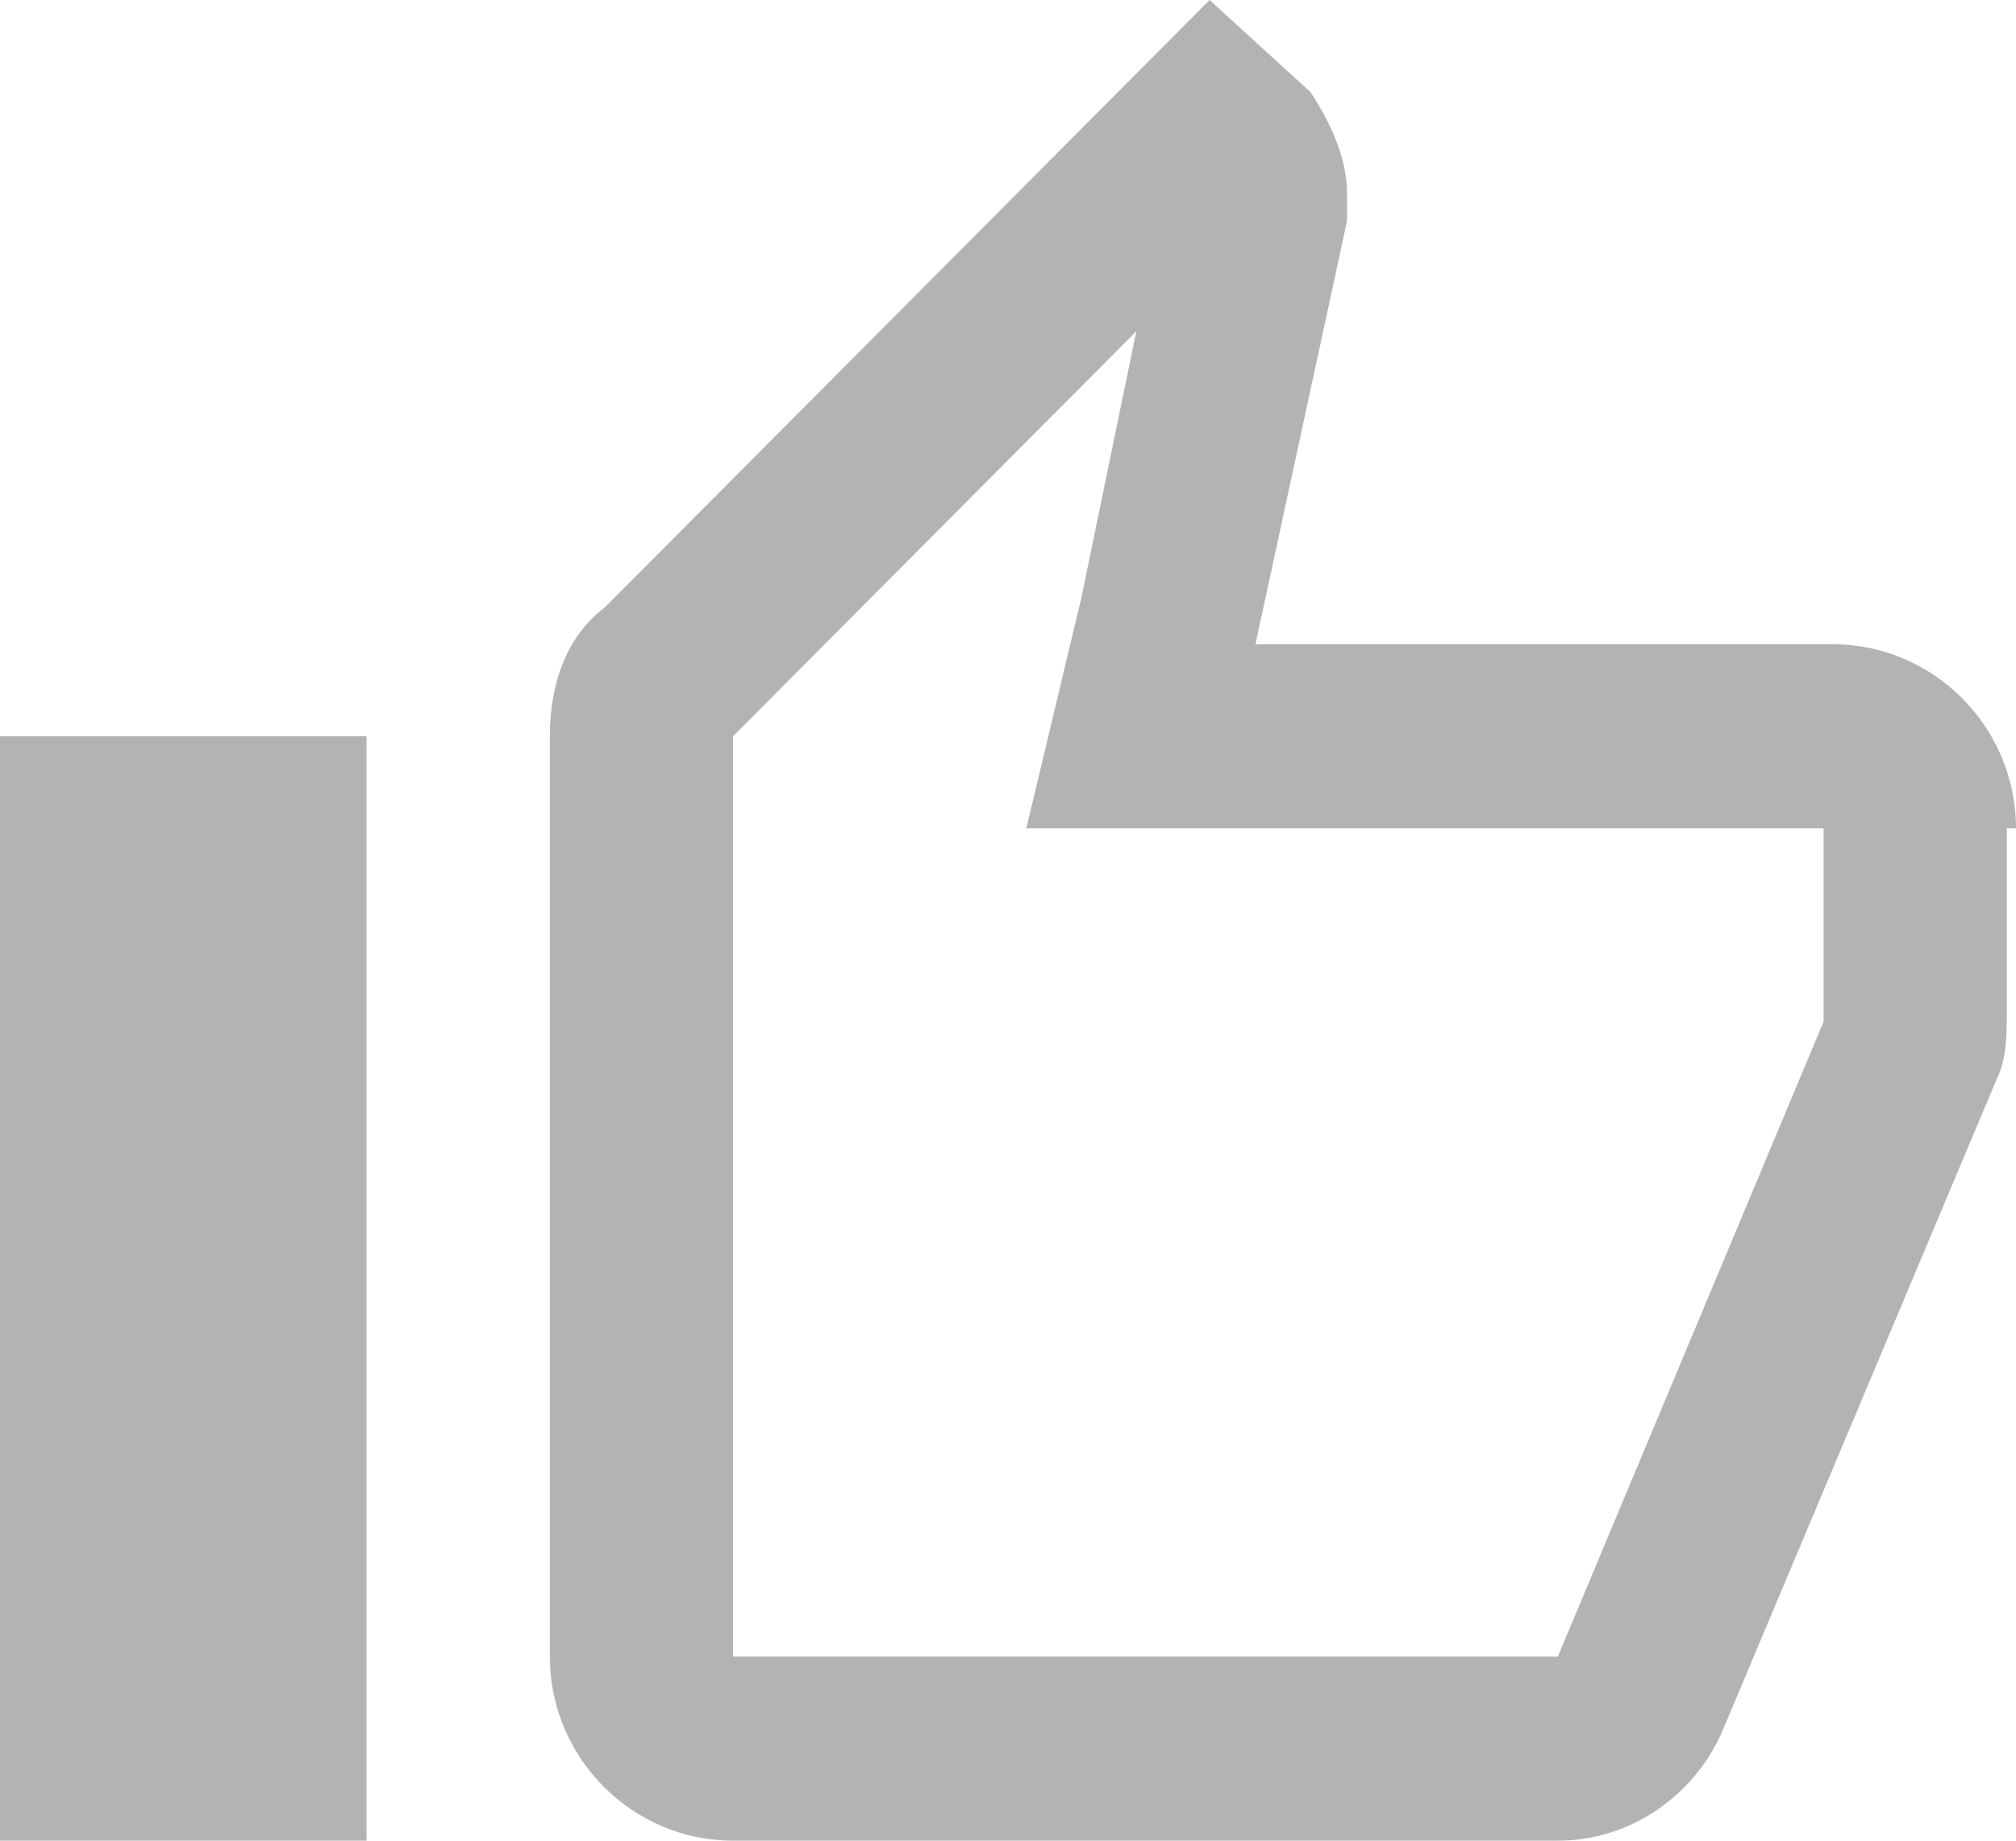
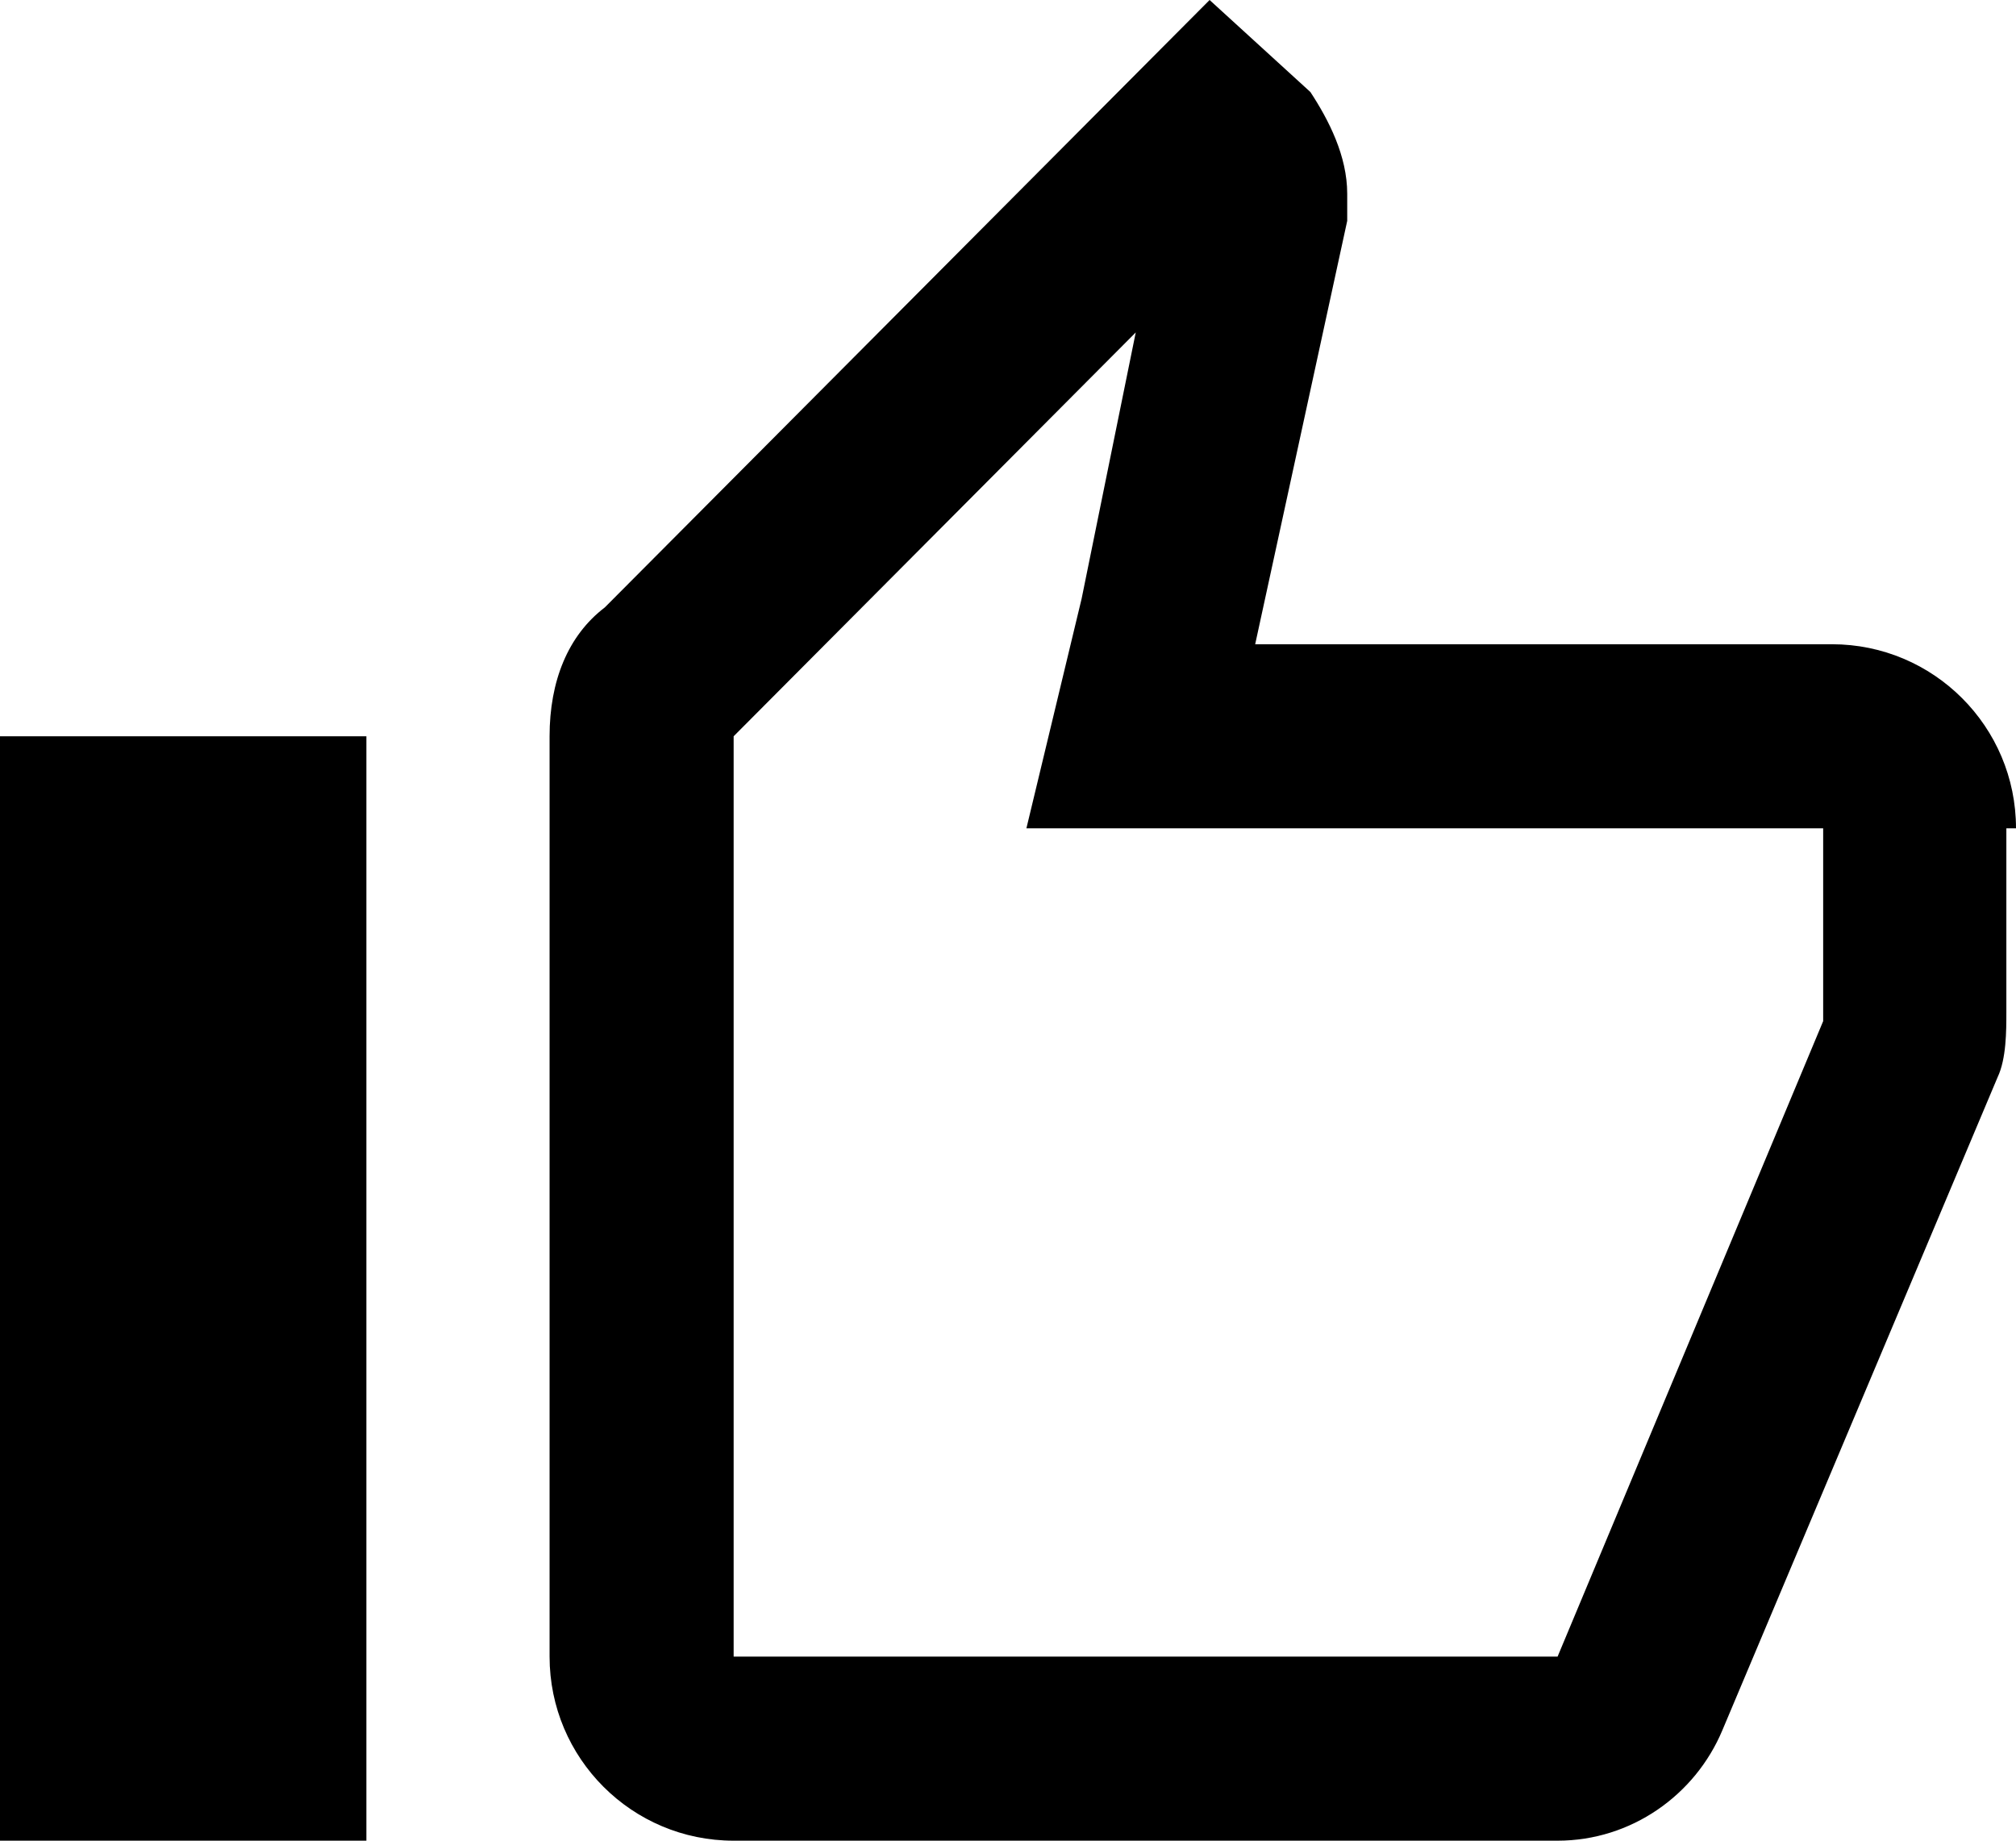
- <svg xmlns="http://www.w3.org/2000/svg" width="23" height="21" fill="none">
-   <path opacity=".3" d="M12.964 3.78l-.628 3.045-.627 2.625h9.096v2.205L17.773 18.9h-9.41V8.4l4.6-4.62zM2.09 10.5v8.4-8.4zM13.8 0L6.9 6.93c-.418.315-.627.84-.627 1.47v10.5c0 1.155.94 2.1 2.09 2.1h9.41c.836 0 1.568-.525 1.881-1.26l3.137-7.455c.104-.21.104-.525.104-.735v-2.1H23c0-1.155-.94-2.1-2.09-2.1h-6.587l1.045-4.83v-.315c0-.42-.209-.84-.418-1.155L13.8 0zM4.182 8.4H0V21h4.182V8.4z" fill="#000" />
+ <svg xmlns="http://www.w3.org/2000/svg" width="23" height="21" viewBox="0 0 23 21">
+   <path d="M12.96 3.78l-.62 3.05-.63 2.62h9.09v2.2l-3.03 7.25h-9.4V8.4l4.6-4.62zM2.1 10.5v8.4-8.4zM13.8 0L6.9 6.93c-.42.32-.63.84-.63 1.47v10.5c0 1.16.94 2.1 2.1 2.1h9.4c.84 0 1.57-.52 1.88-1.26l3.14-7.45c.1-.21.1-.53.1-.74v-2.1H23a2.1 2.1 0 00-2.1-2.1h-6.58l1.05-4.83v-.31c0-.43-.21-.84-.42-1.16L13.8 0zM4.18 8.4H0V21h4.18V8.4z" />
</svg>
